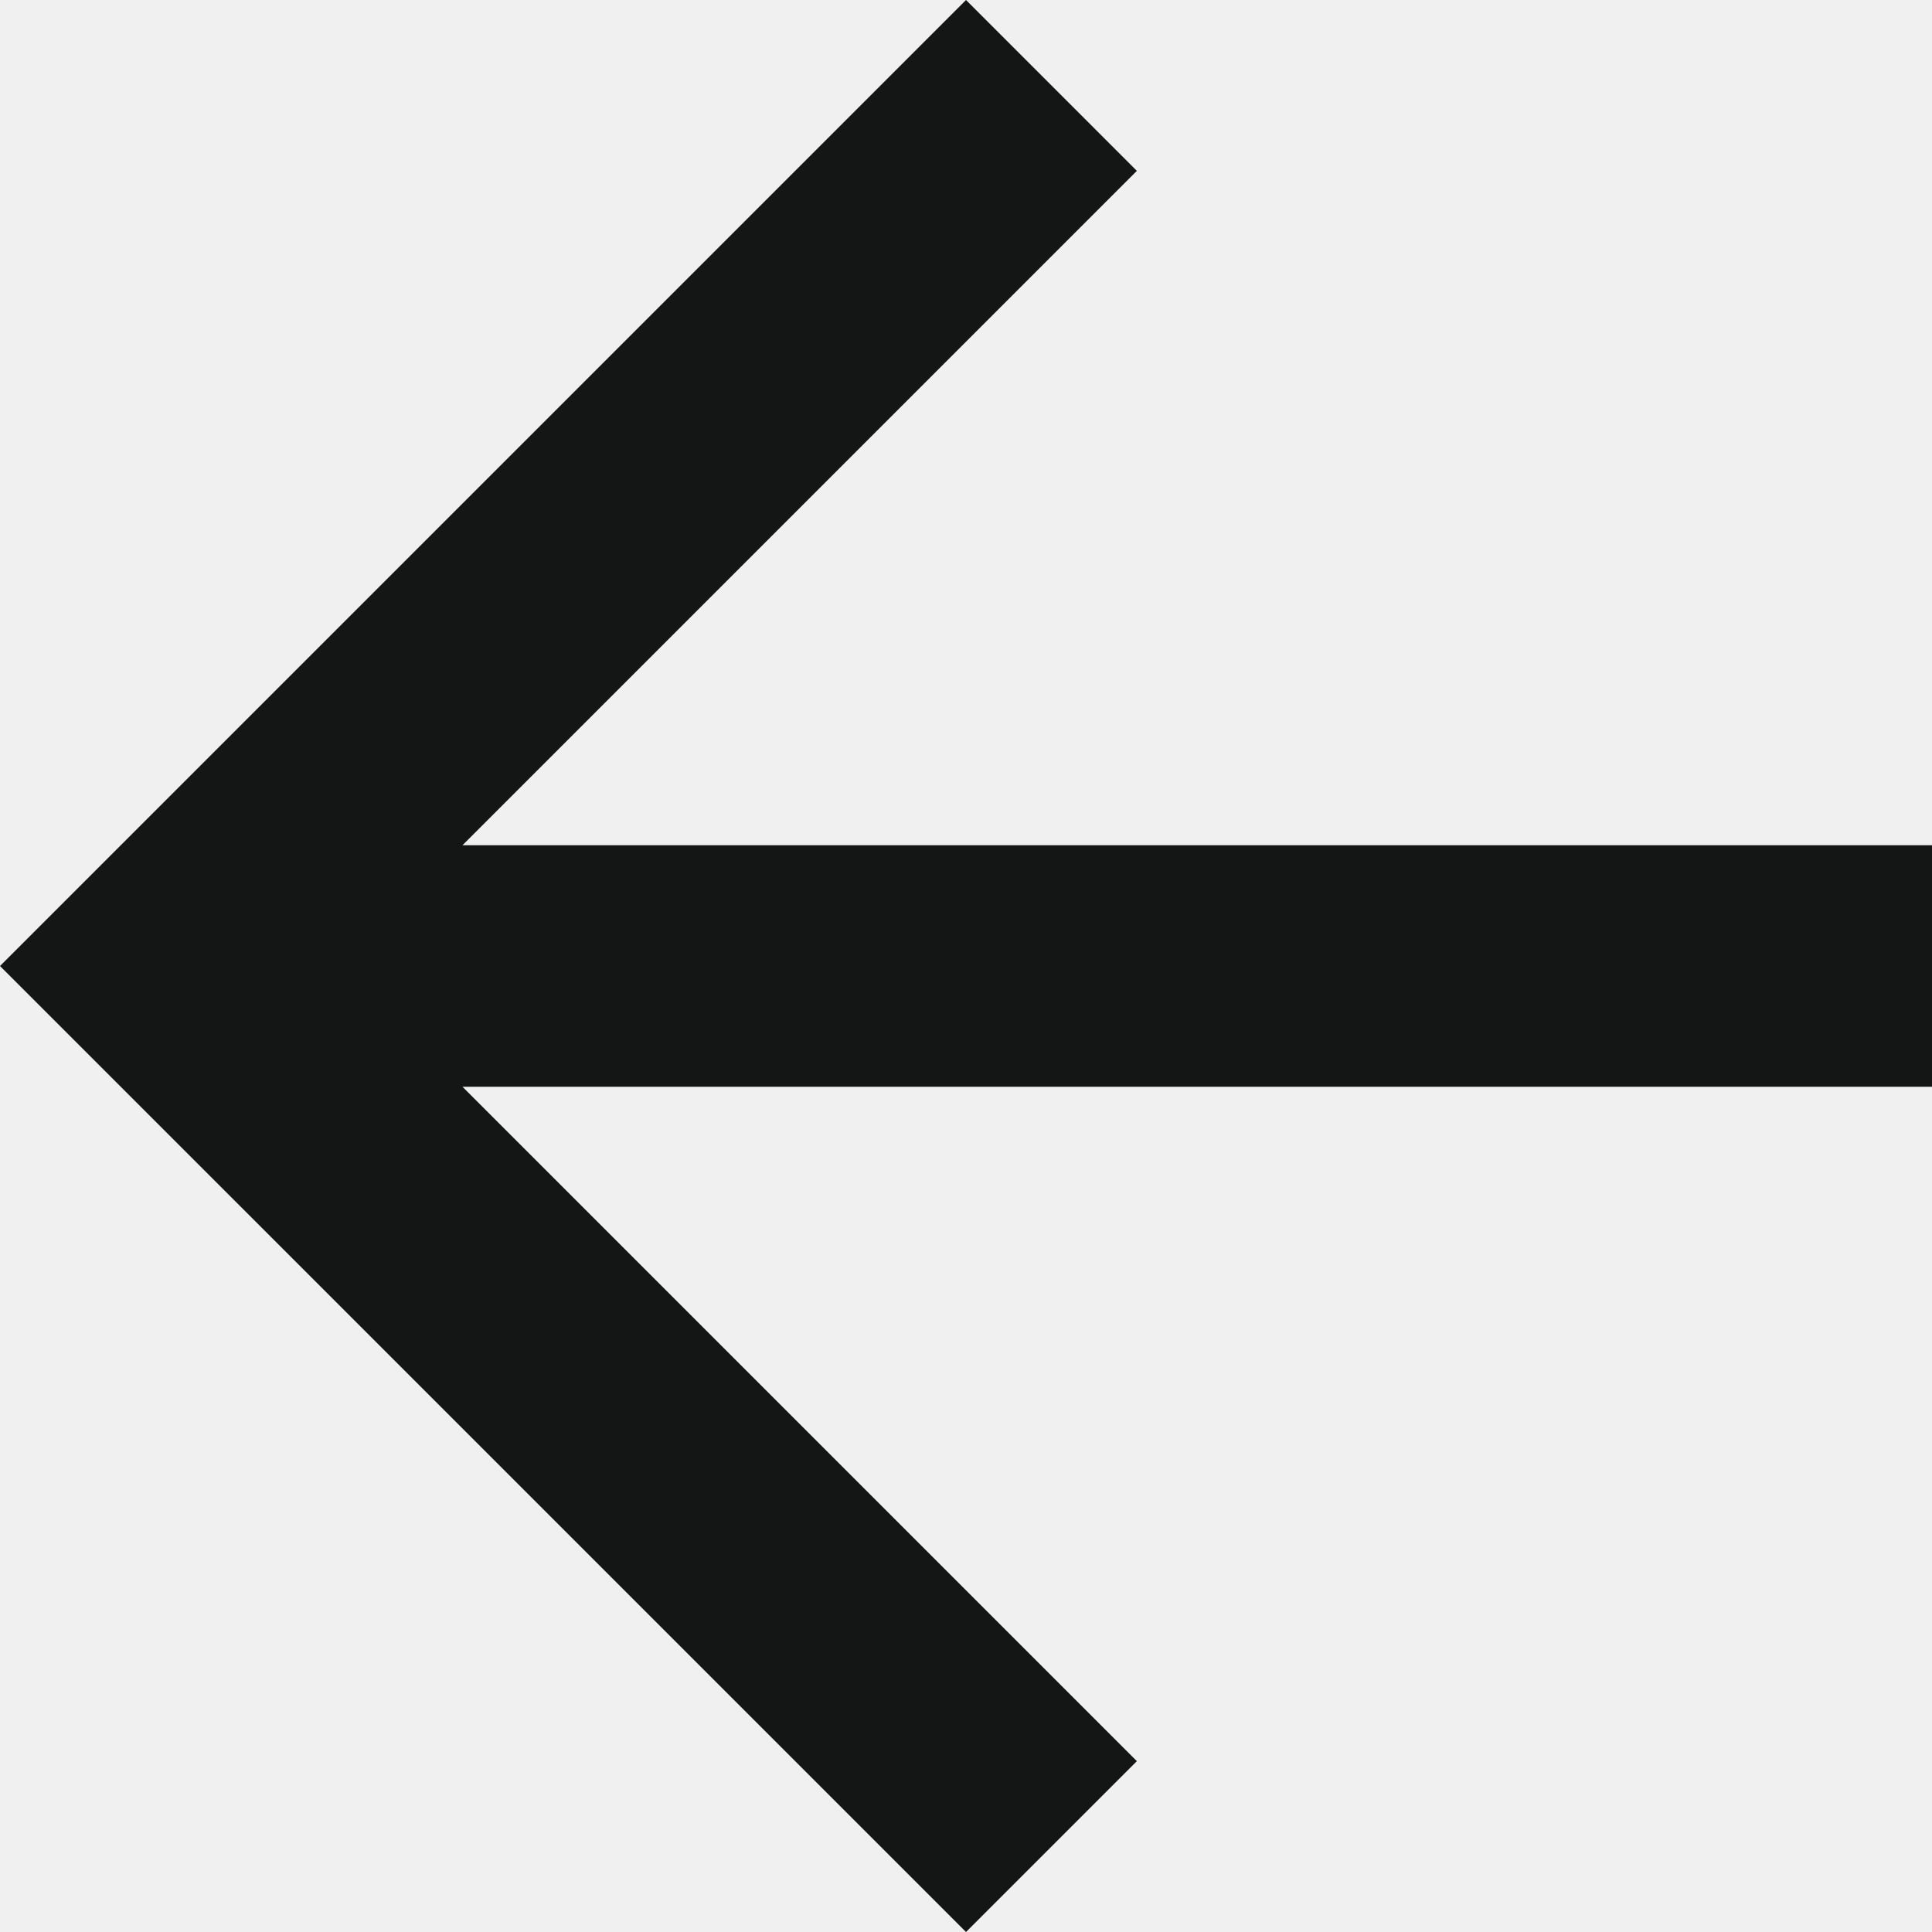
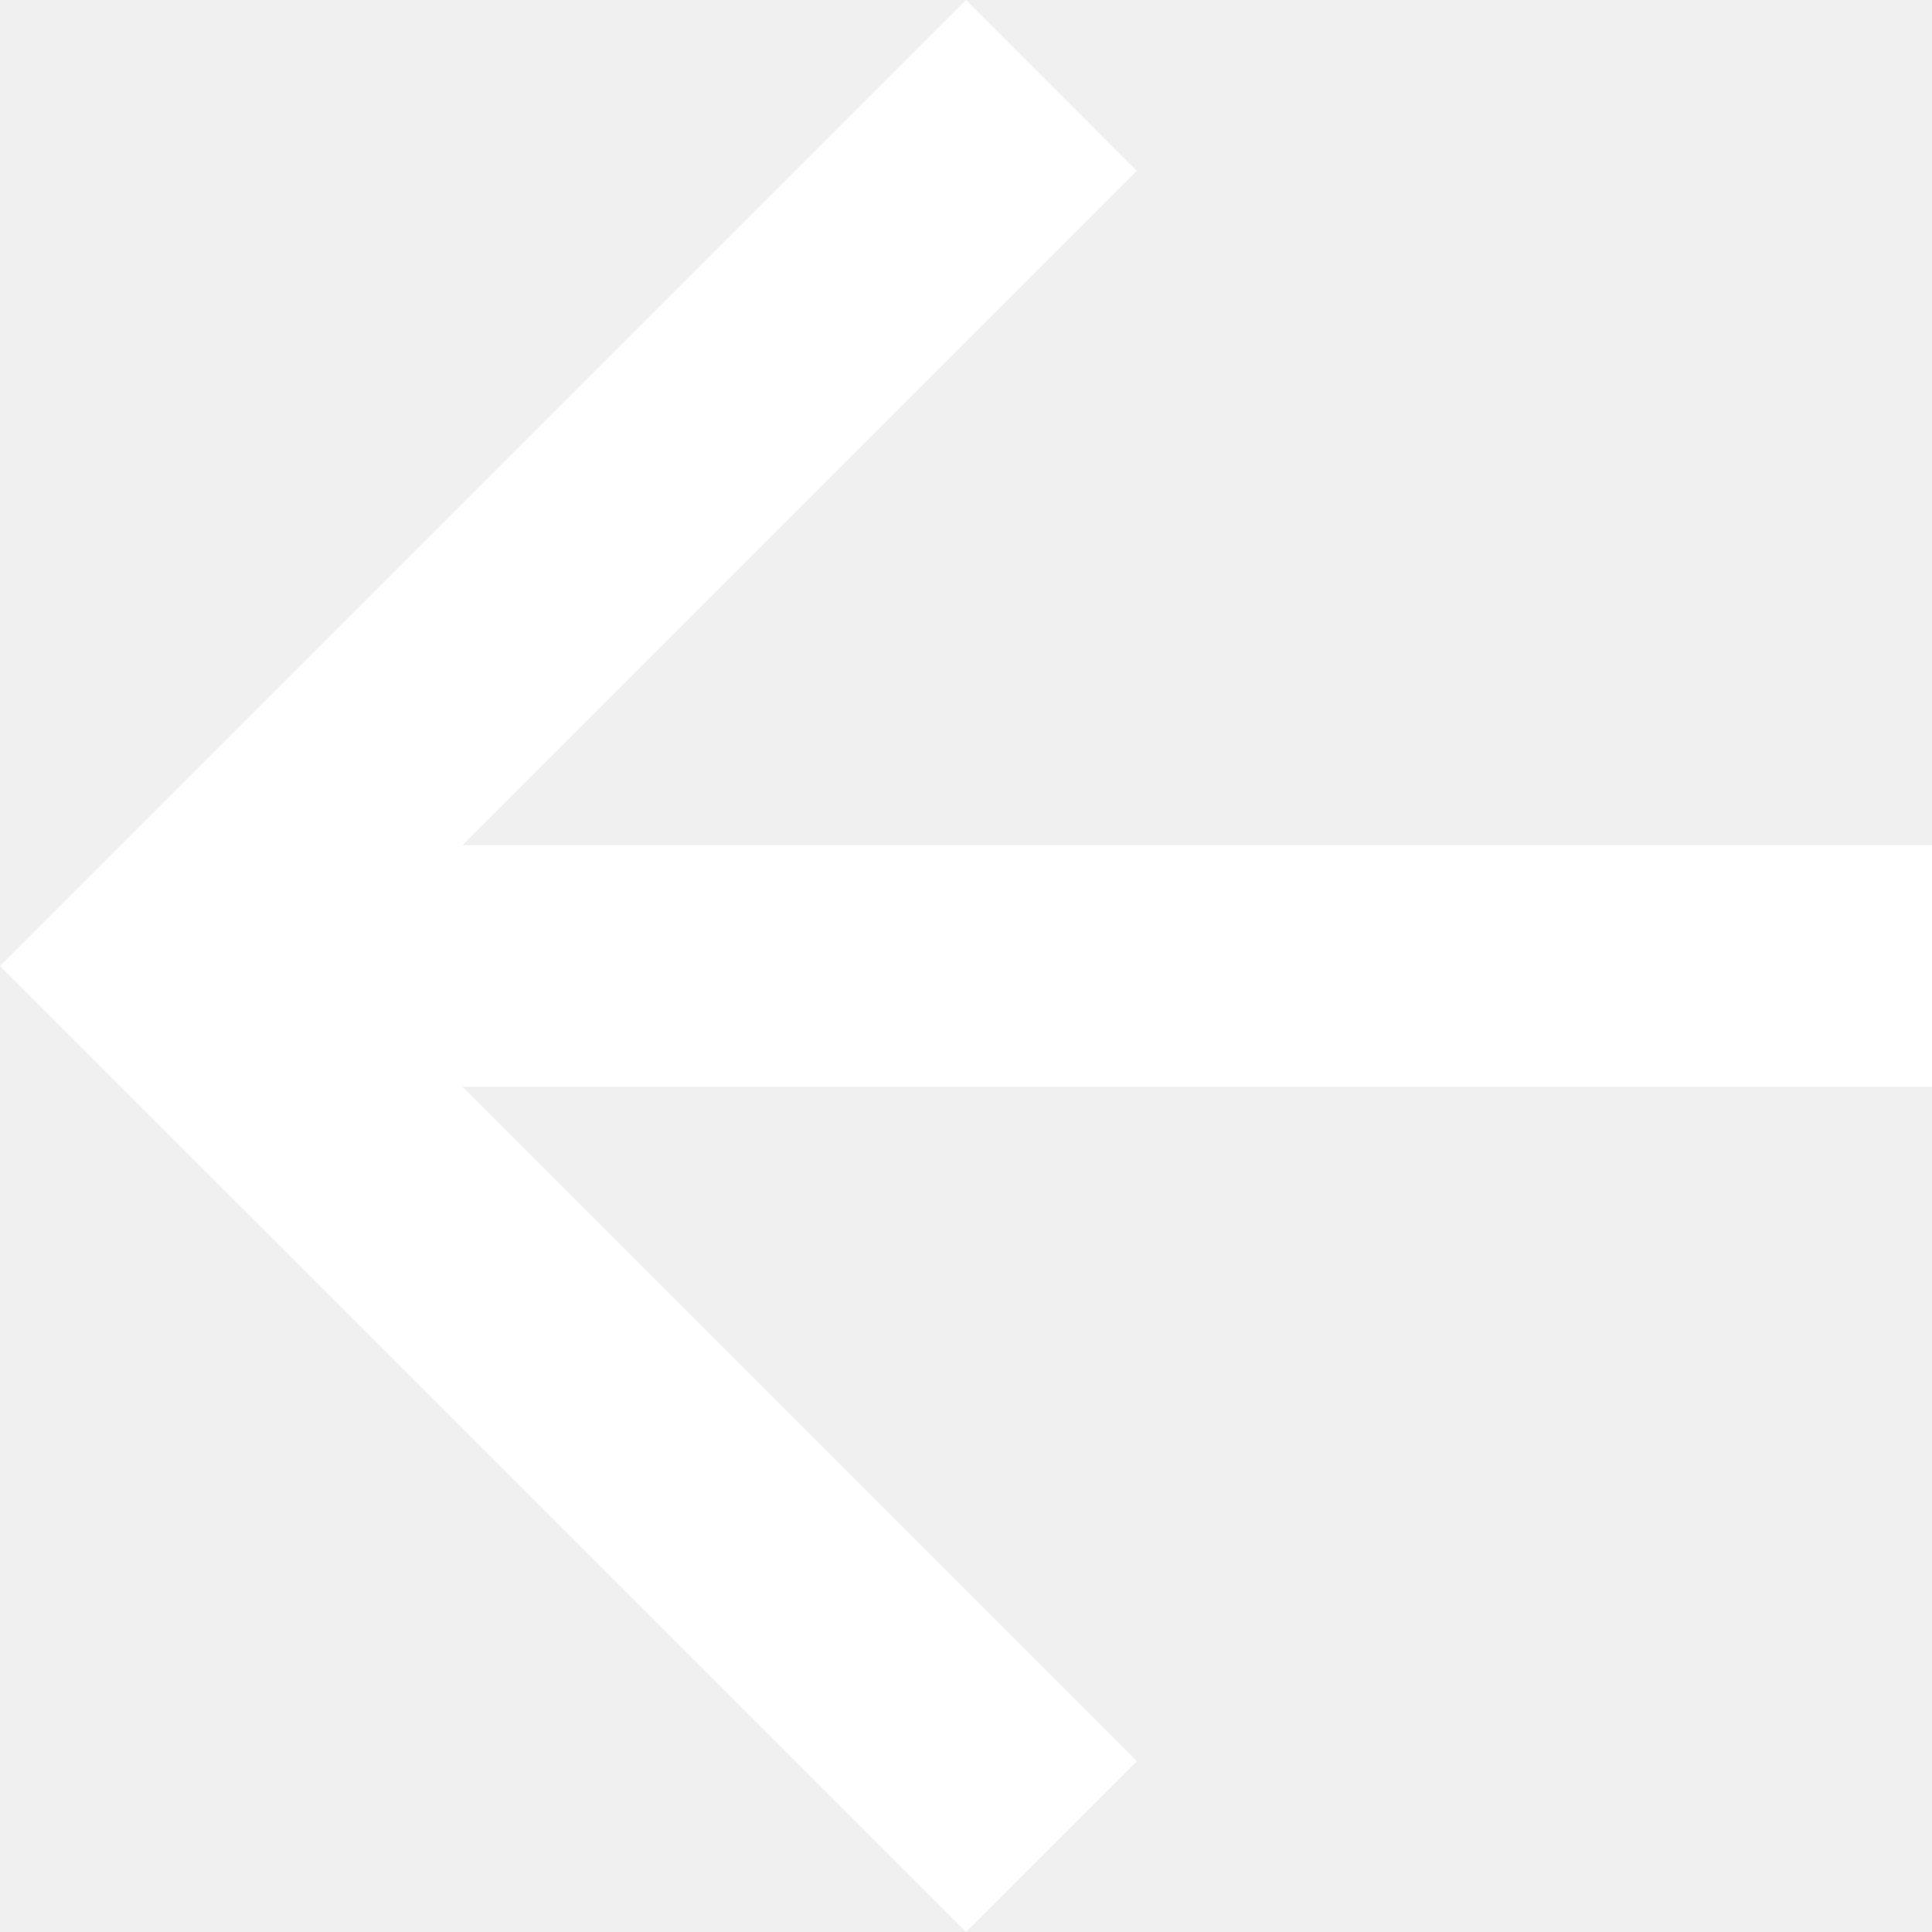
<svg xmlns="http://www.w3.org/2000/svg" version="1.1" width="512" height="512" x="0" y="0" viewBox="0 0 341.333 341.333" style="enable-background:new 0 0 512 512" xml:space="preserve" class="">
  <g>
    <g>
      <g>
-         <polygon points="341.333,149.333 81.707,149.333 200.853,30.187 170.667,0 0,170.667 170.667,341.333 200.853,311.147 81.707,192     341.333,192   " fill="#141515" data-original="#000000" style="" class="" />
+         <polygon points="341.333,149.333 81.707,149.333 200.853,30.187 170.667,0 0,170.667 170.667,341.333 200.853,311.147 81.707,192     341.333,192   " fill="#fff" data-original="#000000" style="" class="" />
      </g>
    </g>
    <g>
</g>
    <g>
</g>
    <g>
</g>
    <g>
</g>
    <g>
</g>
    <g>
</g>
    <g>
</g>
    <g>
</g>
    <g>
</g>
    <g>
</g>
    <g>
</g>
    <g>
</g>
    <g>
</g>
    <g>
</g>
    <g>
</g>
  </g>
</svg>
